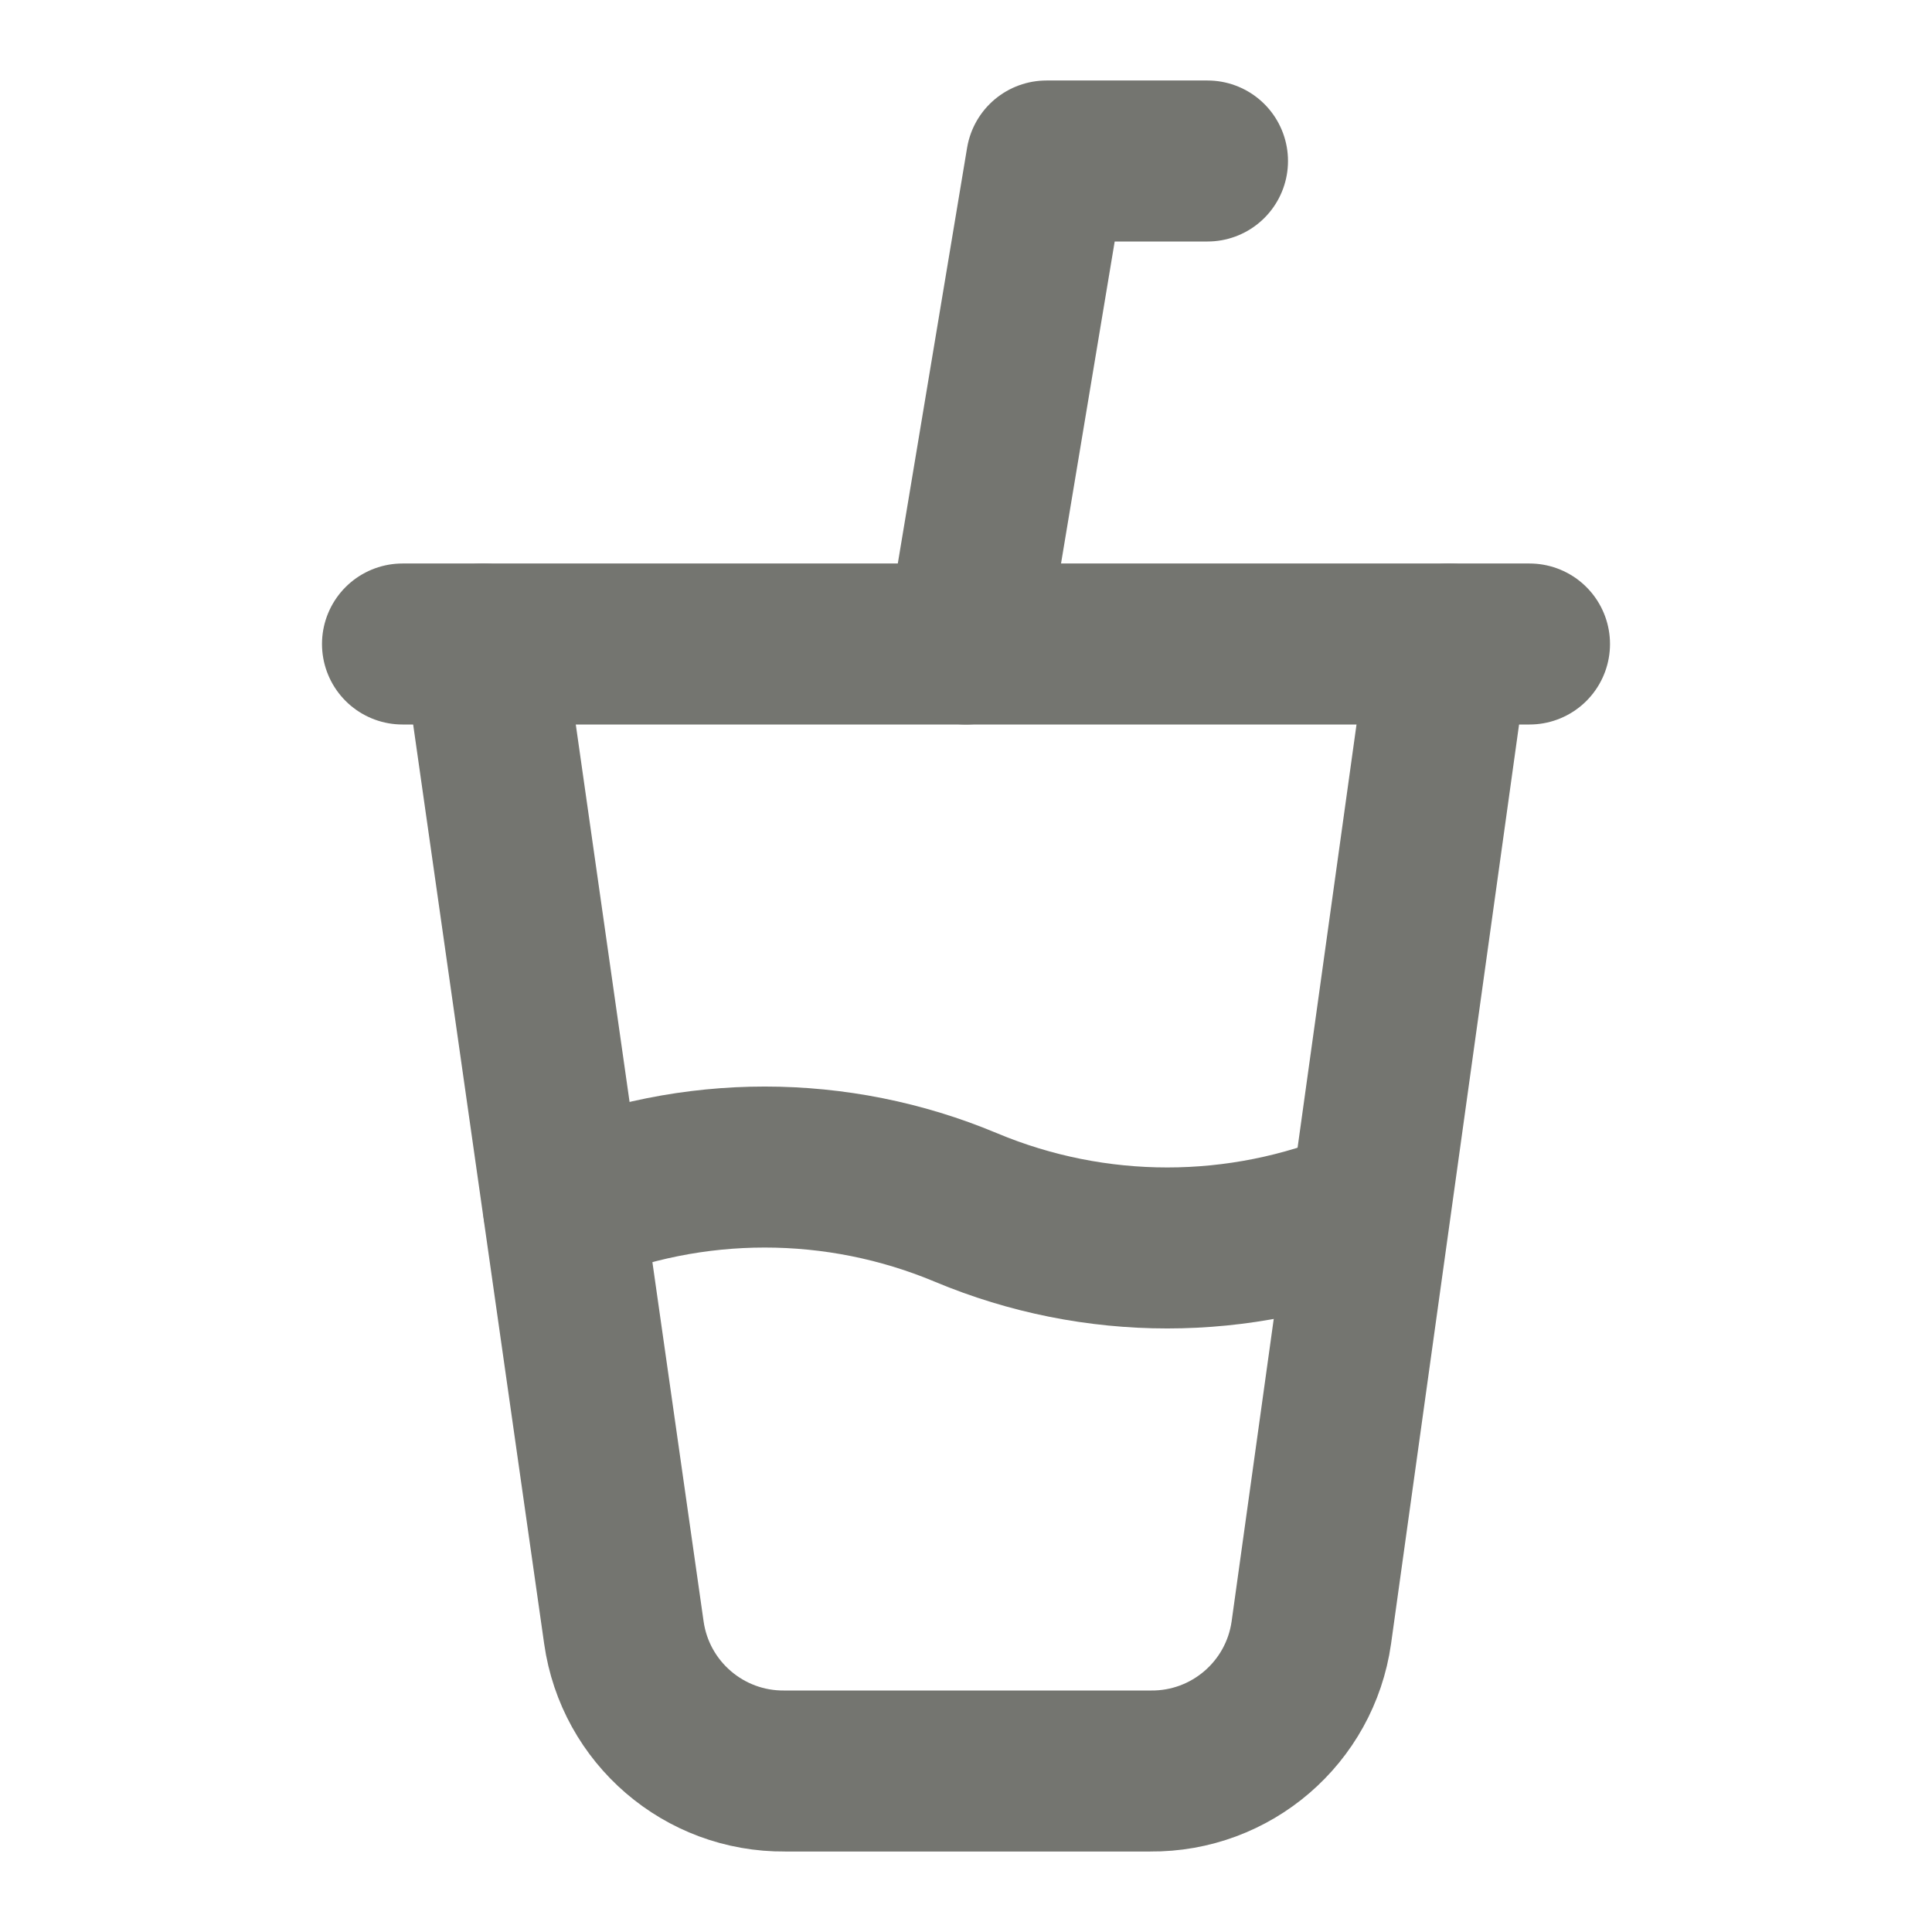
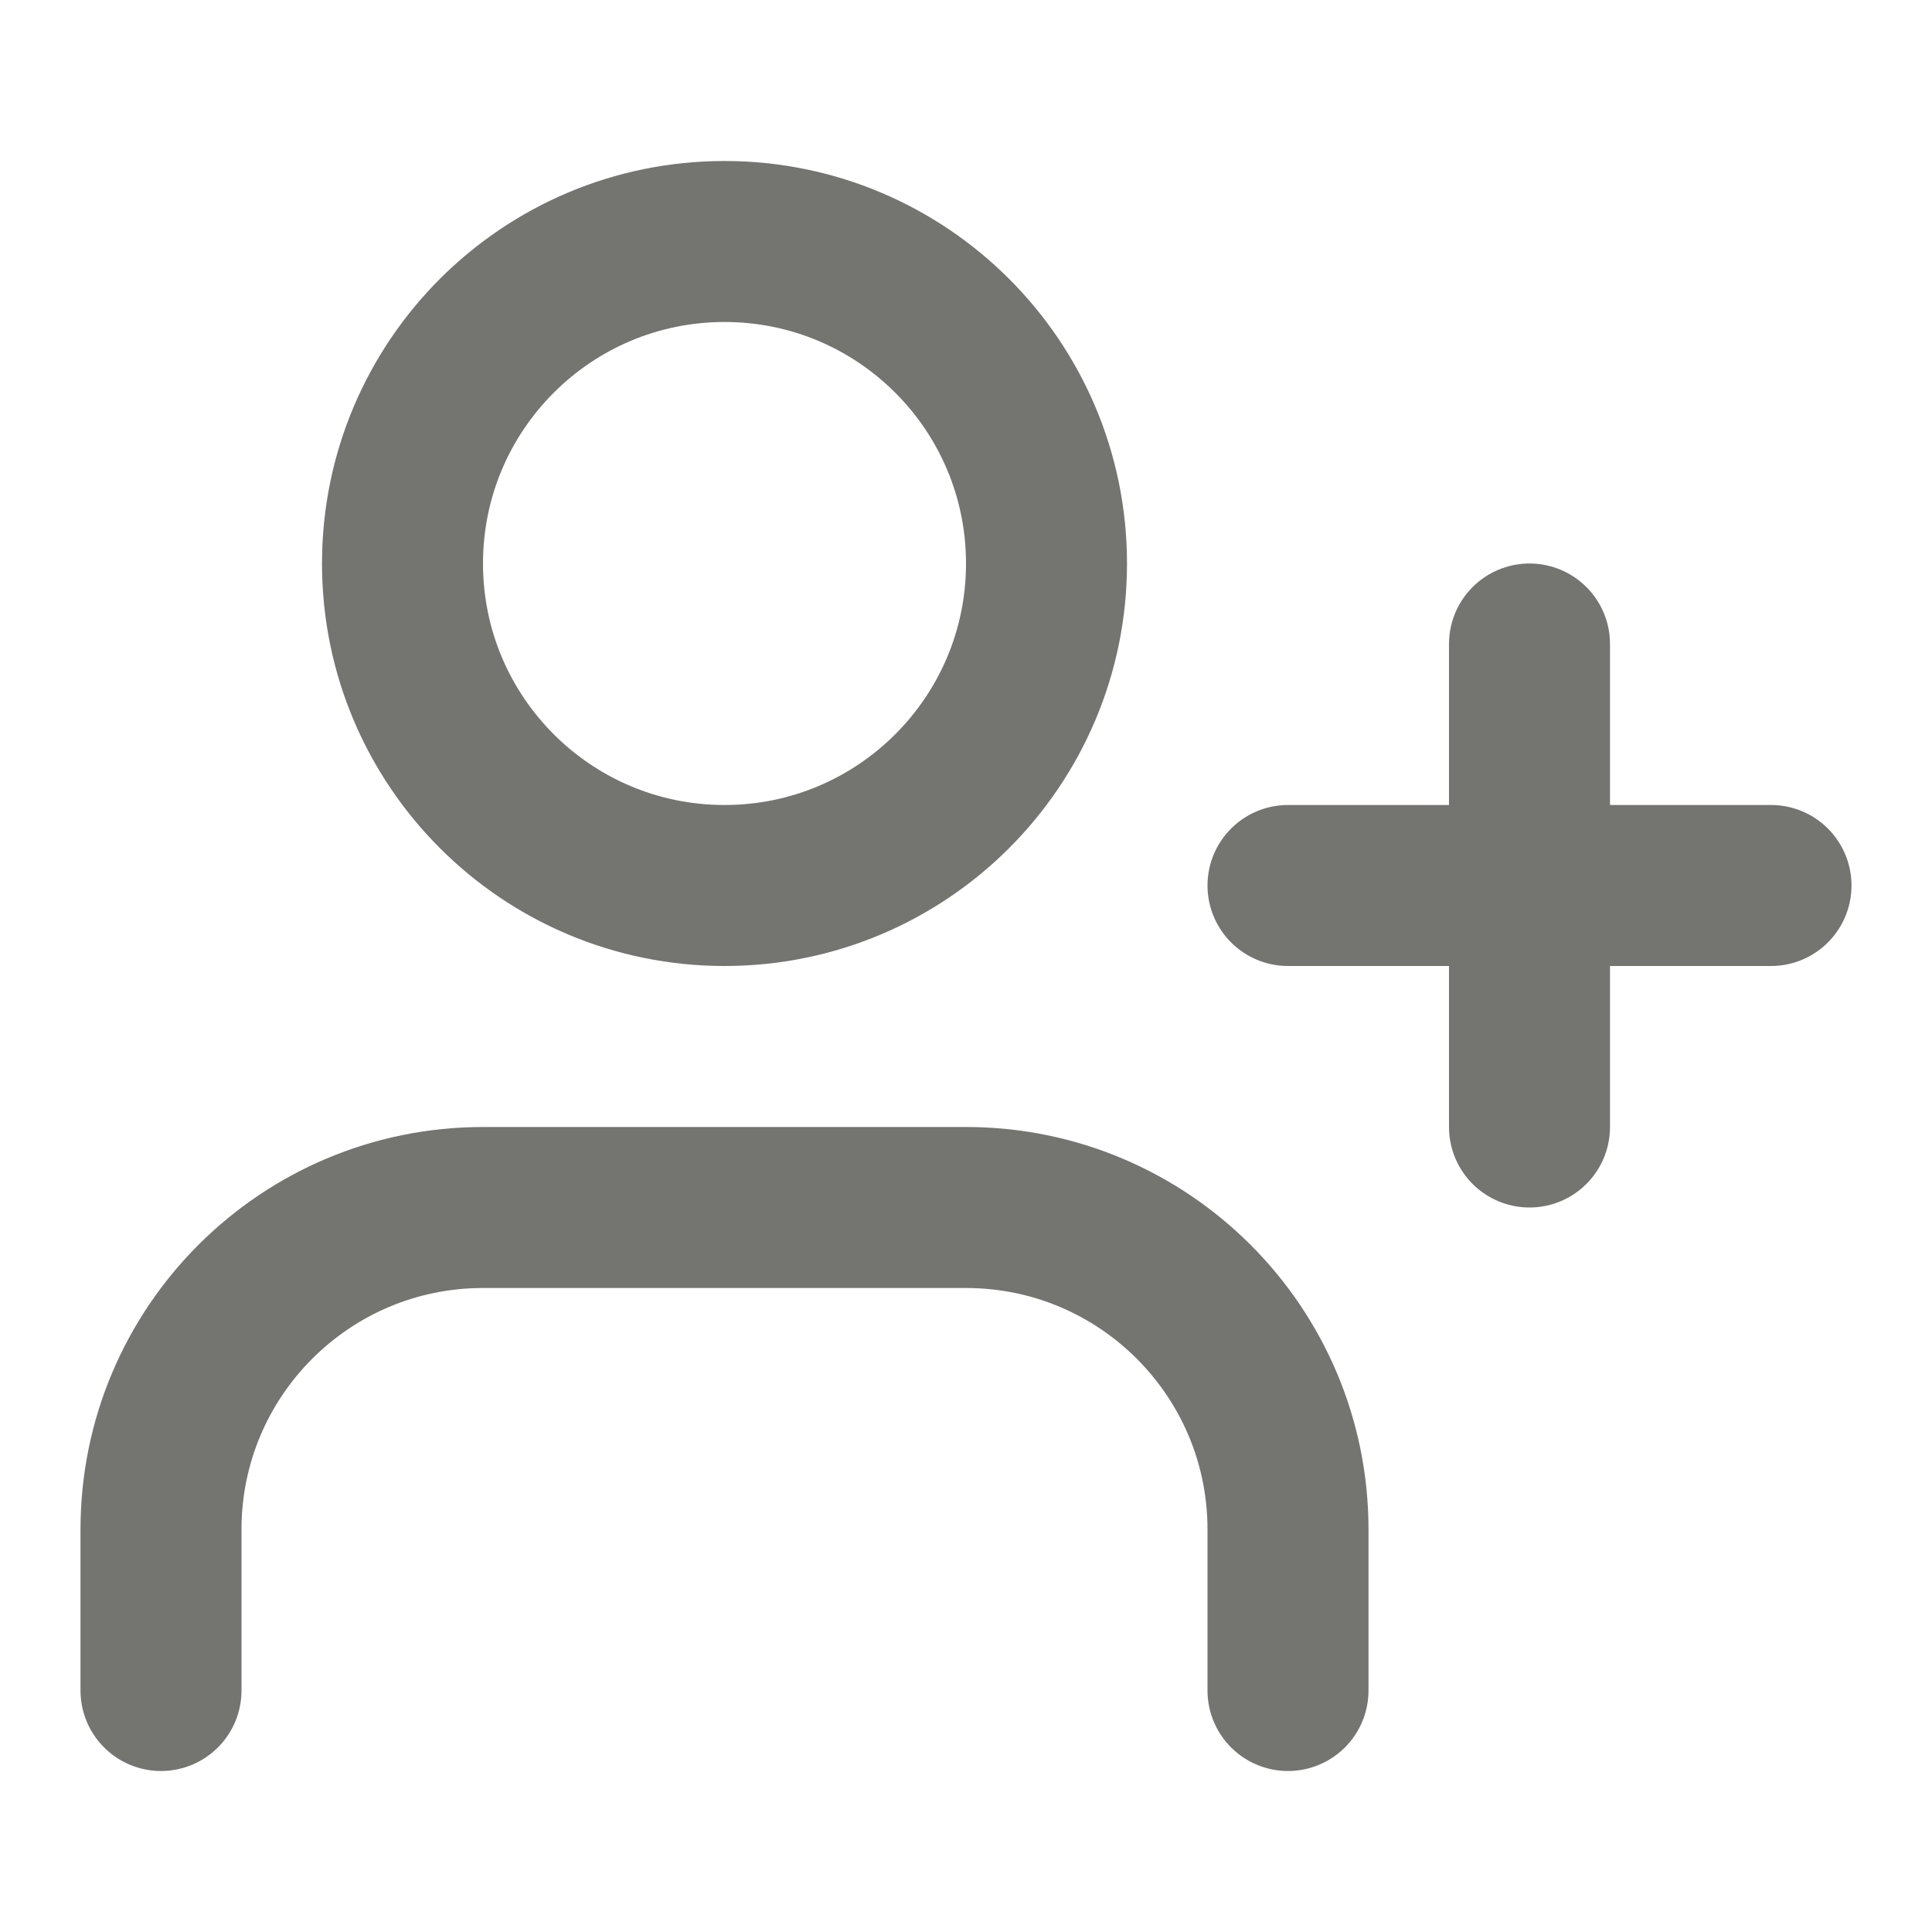
- <svg xmlns="http://www.w3.org/2000/svg" class="lucide lucide-cup-soda" width="24" height="24" viewBox="0 0 24 24" fill="none" stroke="#747570" stroke-width="2" stroke-linecap="round" stroke-linejoin="round">
-   <path d="m6 8 1.75 12.28a2 2 0 0 0 2 1.72h4.54a2 2 0 0 0 2-1.72L18 8" />
-   <path d="M5 8h14" />
-   <path d="M7 15a6.47 6.47 0 0 1 5 0 6.47 6.47 0 0 0 5 0" />
-   <path d="m12 8 1-6h2" />
+ <svg xmlns="http://www.w3.org/2000/svg" class="lucide lucide-user-plus" width="24" height="24" viewBox="0 0 24 24" fill="none" stroke="#747570" stroke-width="2" stroke-linecap="round" stroke-linejoin="round">
+   <path d="M16 21v-2a4 4 0 0 0-4-4H6a4 4 0 0 0-4 4v2" />
+   <circle cx="9" cy="7" r="4" />
+   <line x1="19" x2="19" y1="8" y2="14" />
+   <line x1="22" x2="16" y1="11" y2="11" />
</svg>
